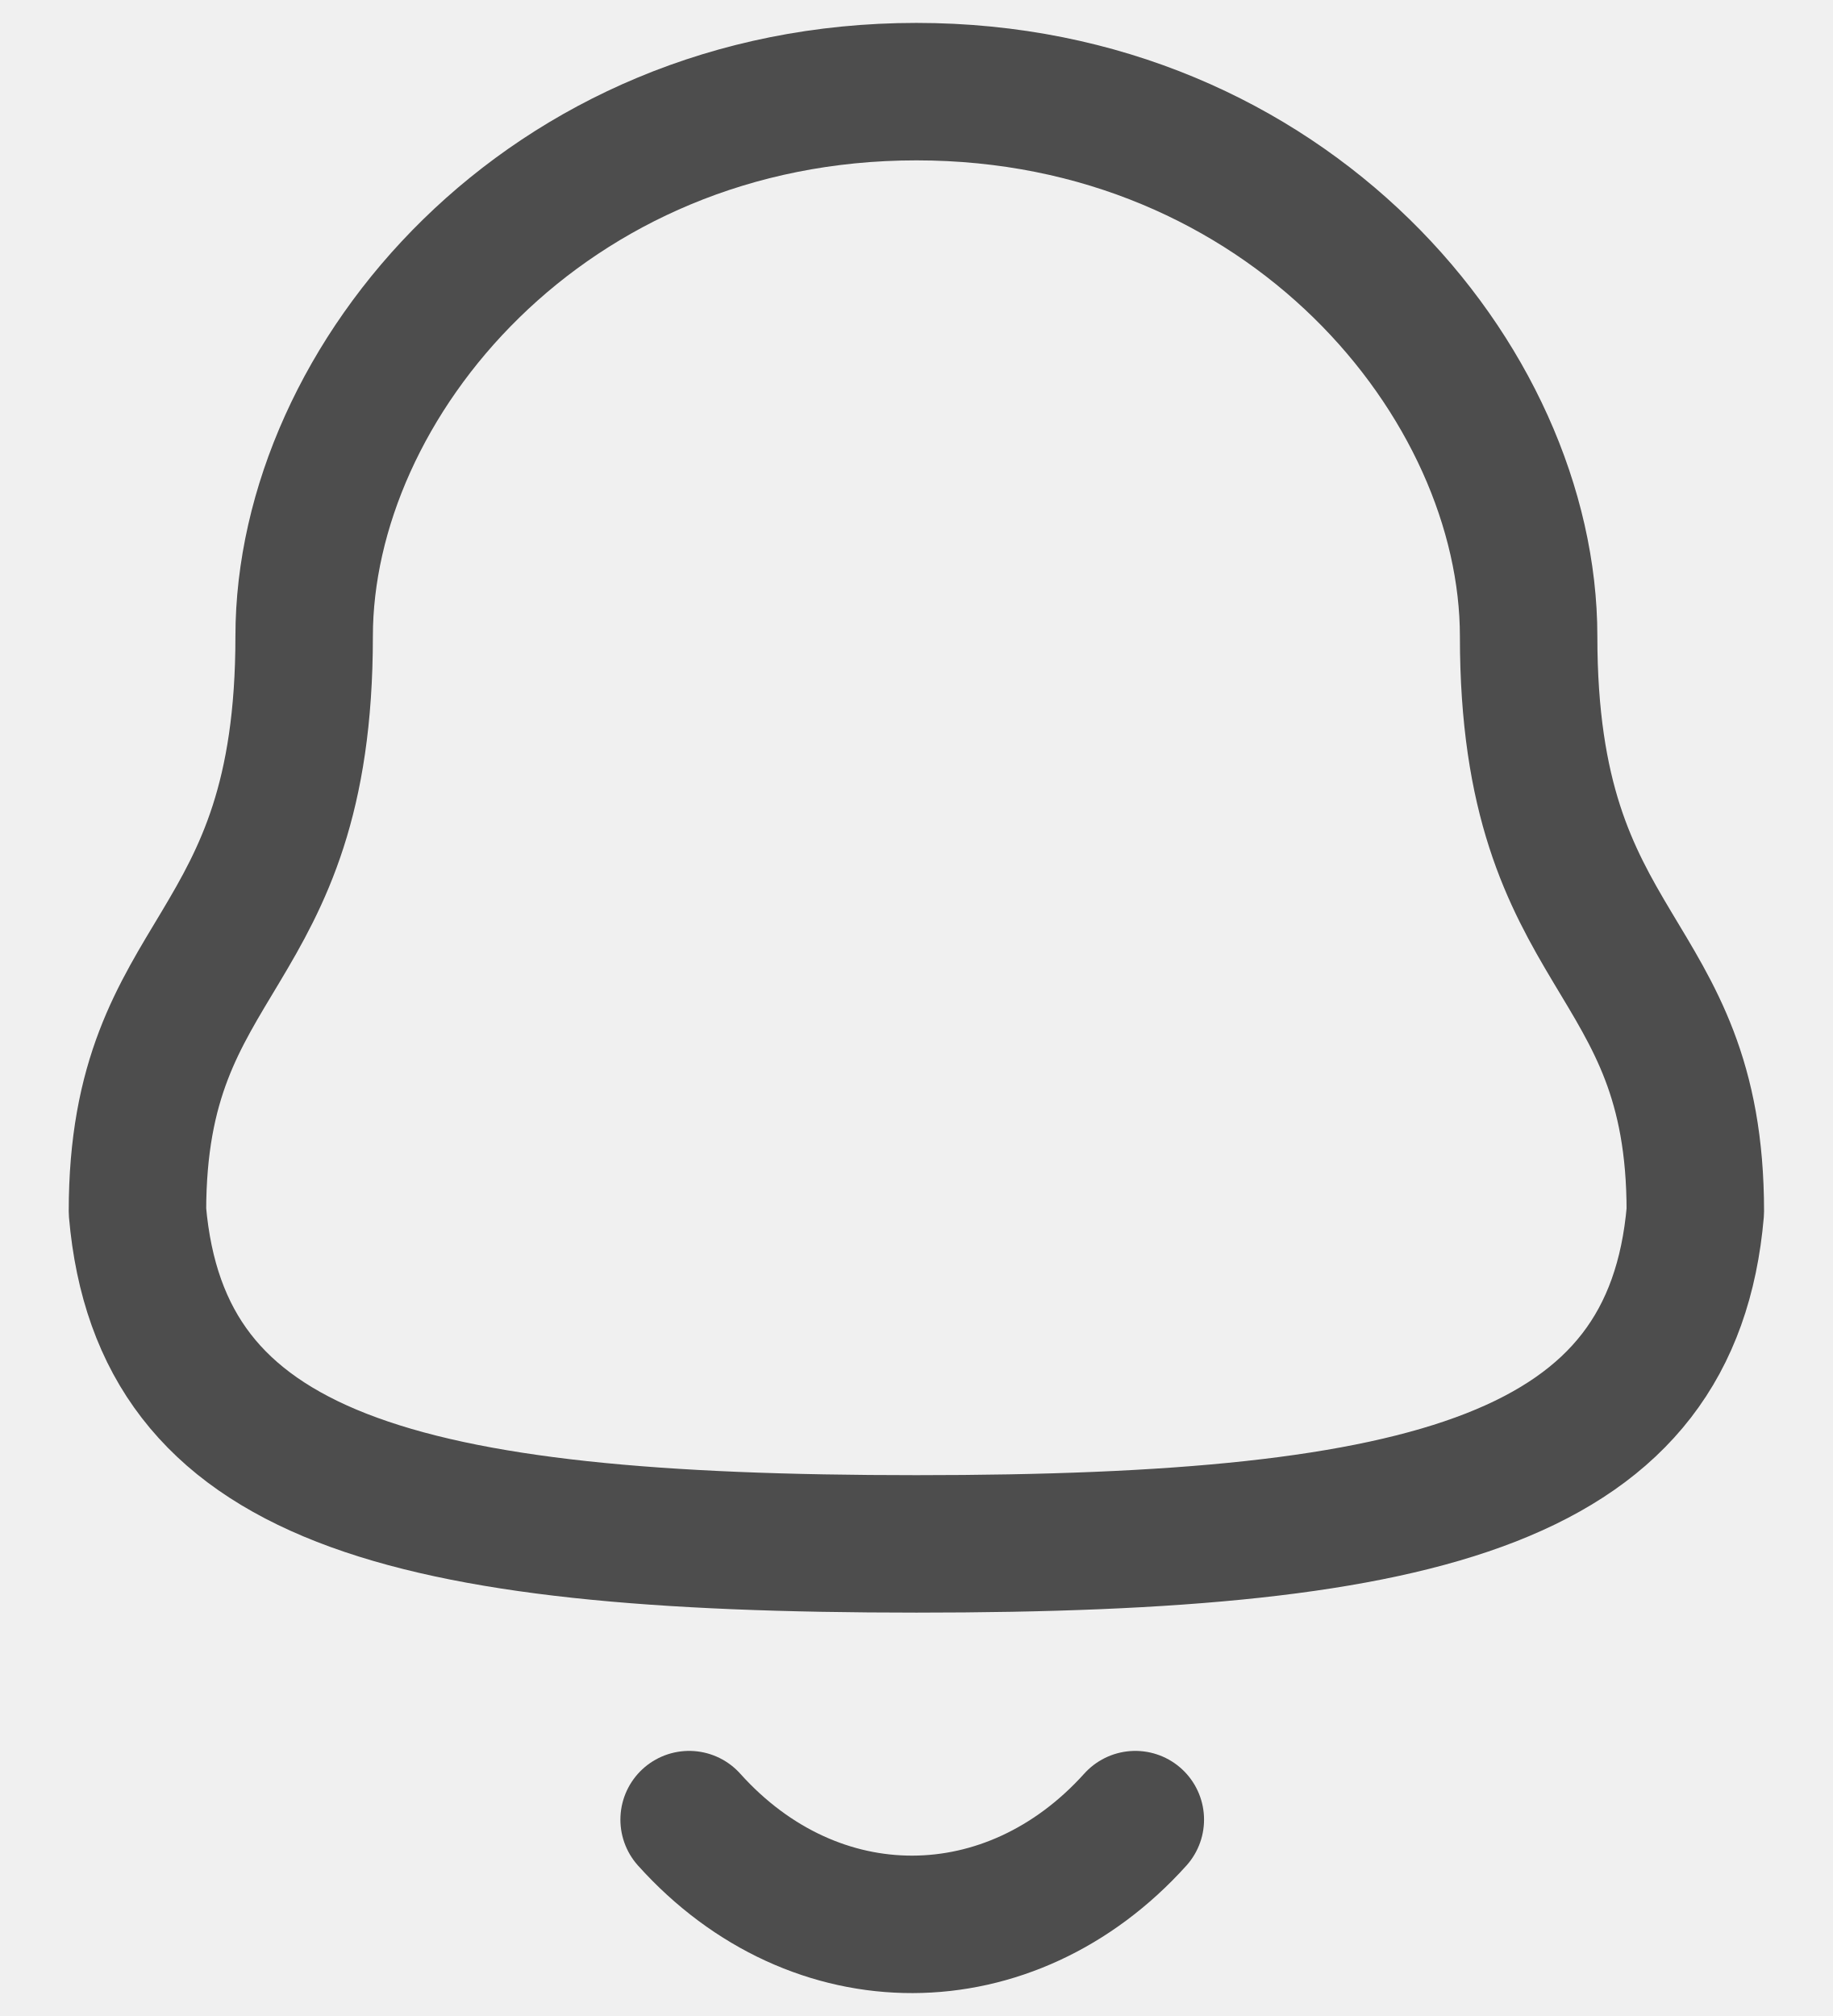
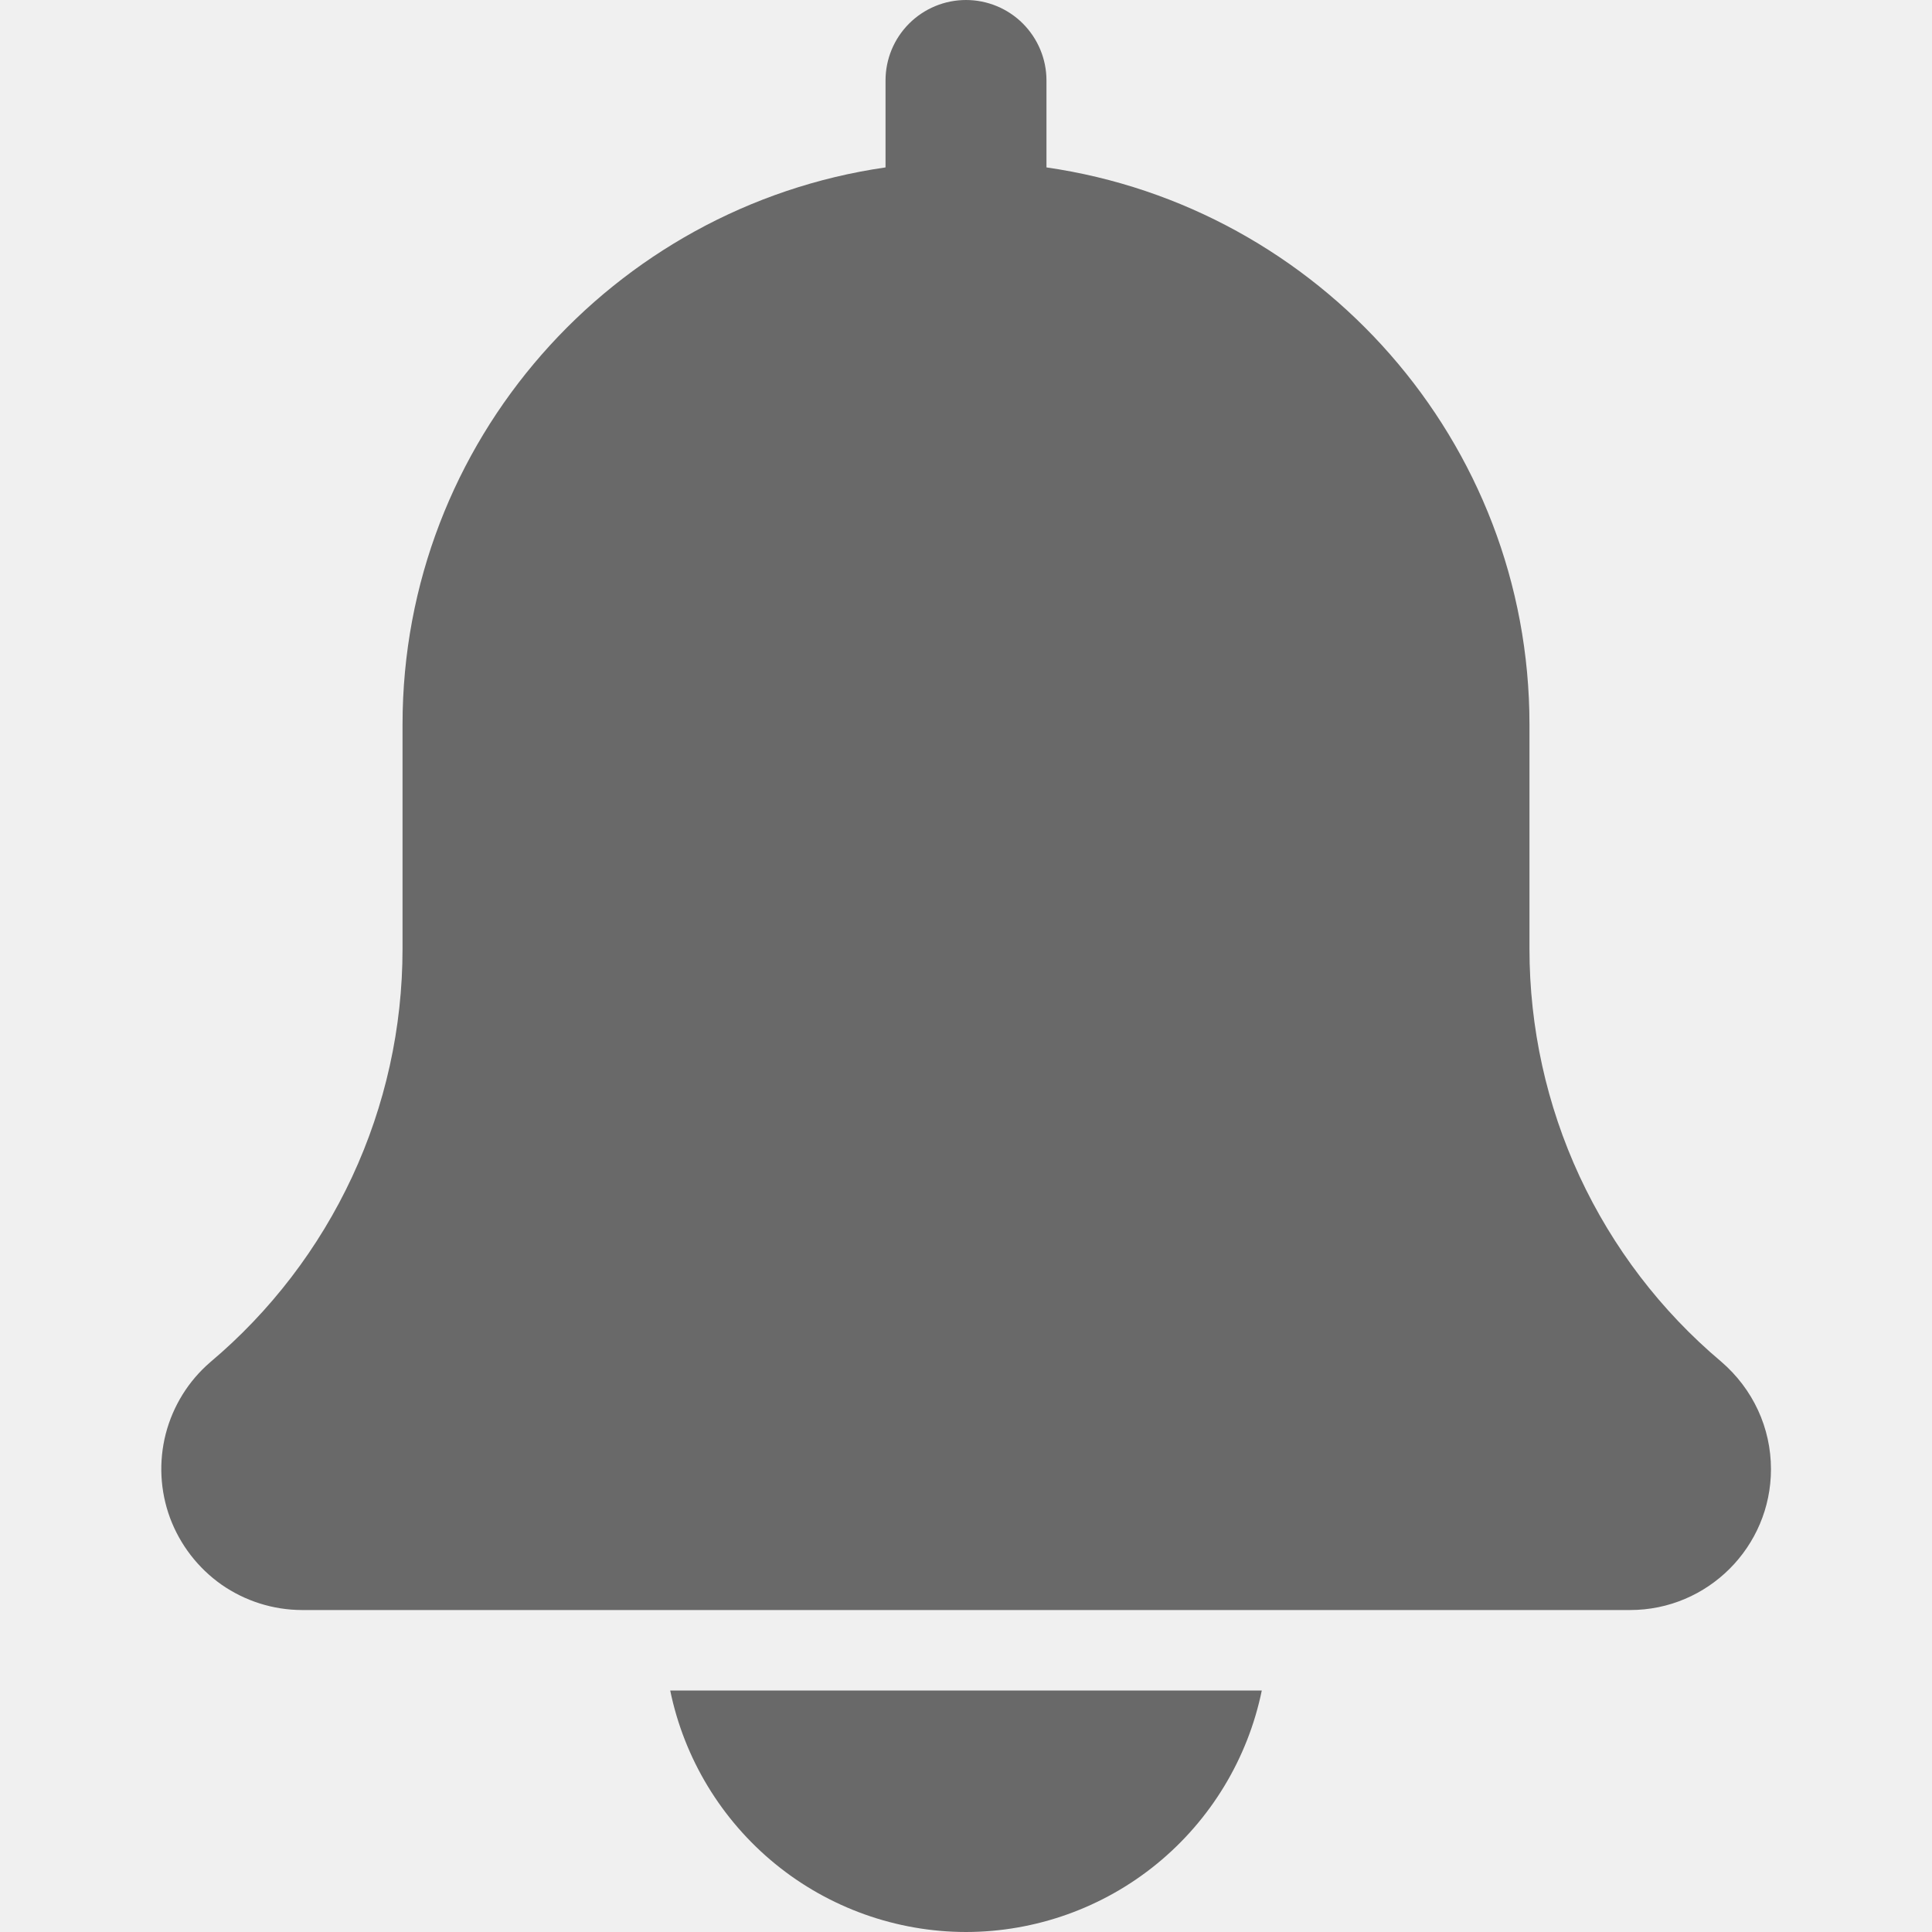
- <svg xmlns="http://www.w3.org/2000/svg" width="20" height="22" viewBox="0 0 20 22" fill="none">
-   <g id="Notification">
-     <path id="Stroke 1" fill-rule="evenodd" clip-rule="evenodd" d="M10 16.848C15.639 16.848 18.248 16.124 18.5 13.22C18.5 10.319 16.681 10.505 16.681 6.945C16.681 4.164 14.045 1 10 1C5.955 1 3.319 4.164 3.319 6.945C3.319 10.505 1.5 10.319 1.5 13.22C1.753 16.135 4.362 16.848 10 16.848Z" stroke="#4D4D4D" stroke-width="1.5" stroke-linecap="round" stroke-linejoin="round" />
-     <path id="Stroke 3" d="M12.389 19.857C11.025 21.372 8.897 21.39 7.52 19.857" stroke="#4D4D4D" stroke-width="1.5" stroke-linecap="round" stroke-linejoin="round" />
+ <svg xmlns="http://www.w3.org/2000/svg" width="20" height="20" viewBox="0 0 20 20" fill="none">
+   <g clip-path="url(#clip0_2228_2247)">
+     <path d="M17.816 14.094C17.194 13.57 16.695 12.916 16.352 12.178C16.01 11.441 15.833 10.637 15.833 9.823V7.5C15.833 4.568 13.655 2.14 10.833 1.733V0.833C10.833 0.612 10.745 0.401 10.589 0.244C10.433 0.088 10.221 0 10 0C9.779 0 9.567 0.088 9.411 0.244C9.254 0.401 9.167 0.612 9.167 0.833V1.733C6.344 2.14 4.167 4.568 4.167 7.5V9.823C4.167 10.639 3.989 11.444 3.645 12.183C3.301 12.921 2.8 13.576 2.177 14.101C1.951 14.295 1.791 14.554 1.716 14.842C1.642 15.13 1.657 15.434 1.76 15.713C1.864 15.992 2.05 16.233 2.293 16.404C2.537 16.574 2.827 16.666 3.125 16.667H16.875C17.679 16.667 18.333 16.013 18.333 15.209C18.333 14.782 18.148 14.379 17.816 14.094ZM10 20C10.72 19.999 11.418 19.75 11.975 19.295C12.533 18.839 12.917 18.205 13.062 17.5H6.938C7.083 18.205 7.467 18.839 8.025 19.295C8.582 19.75 9.28 19.999 10 20Z" fill="#696969" />
  </g>
+   <defs>
+     <clipPath id="clip0_2228_2247">
+       <rect width="20" height="20" fill="white" />
+     </clipPath>
+   </defs>
</svg>
